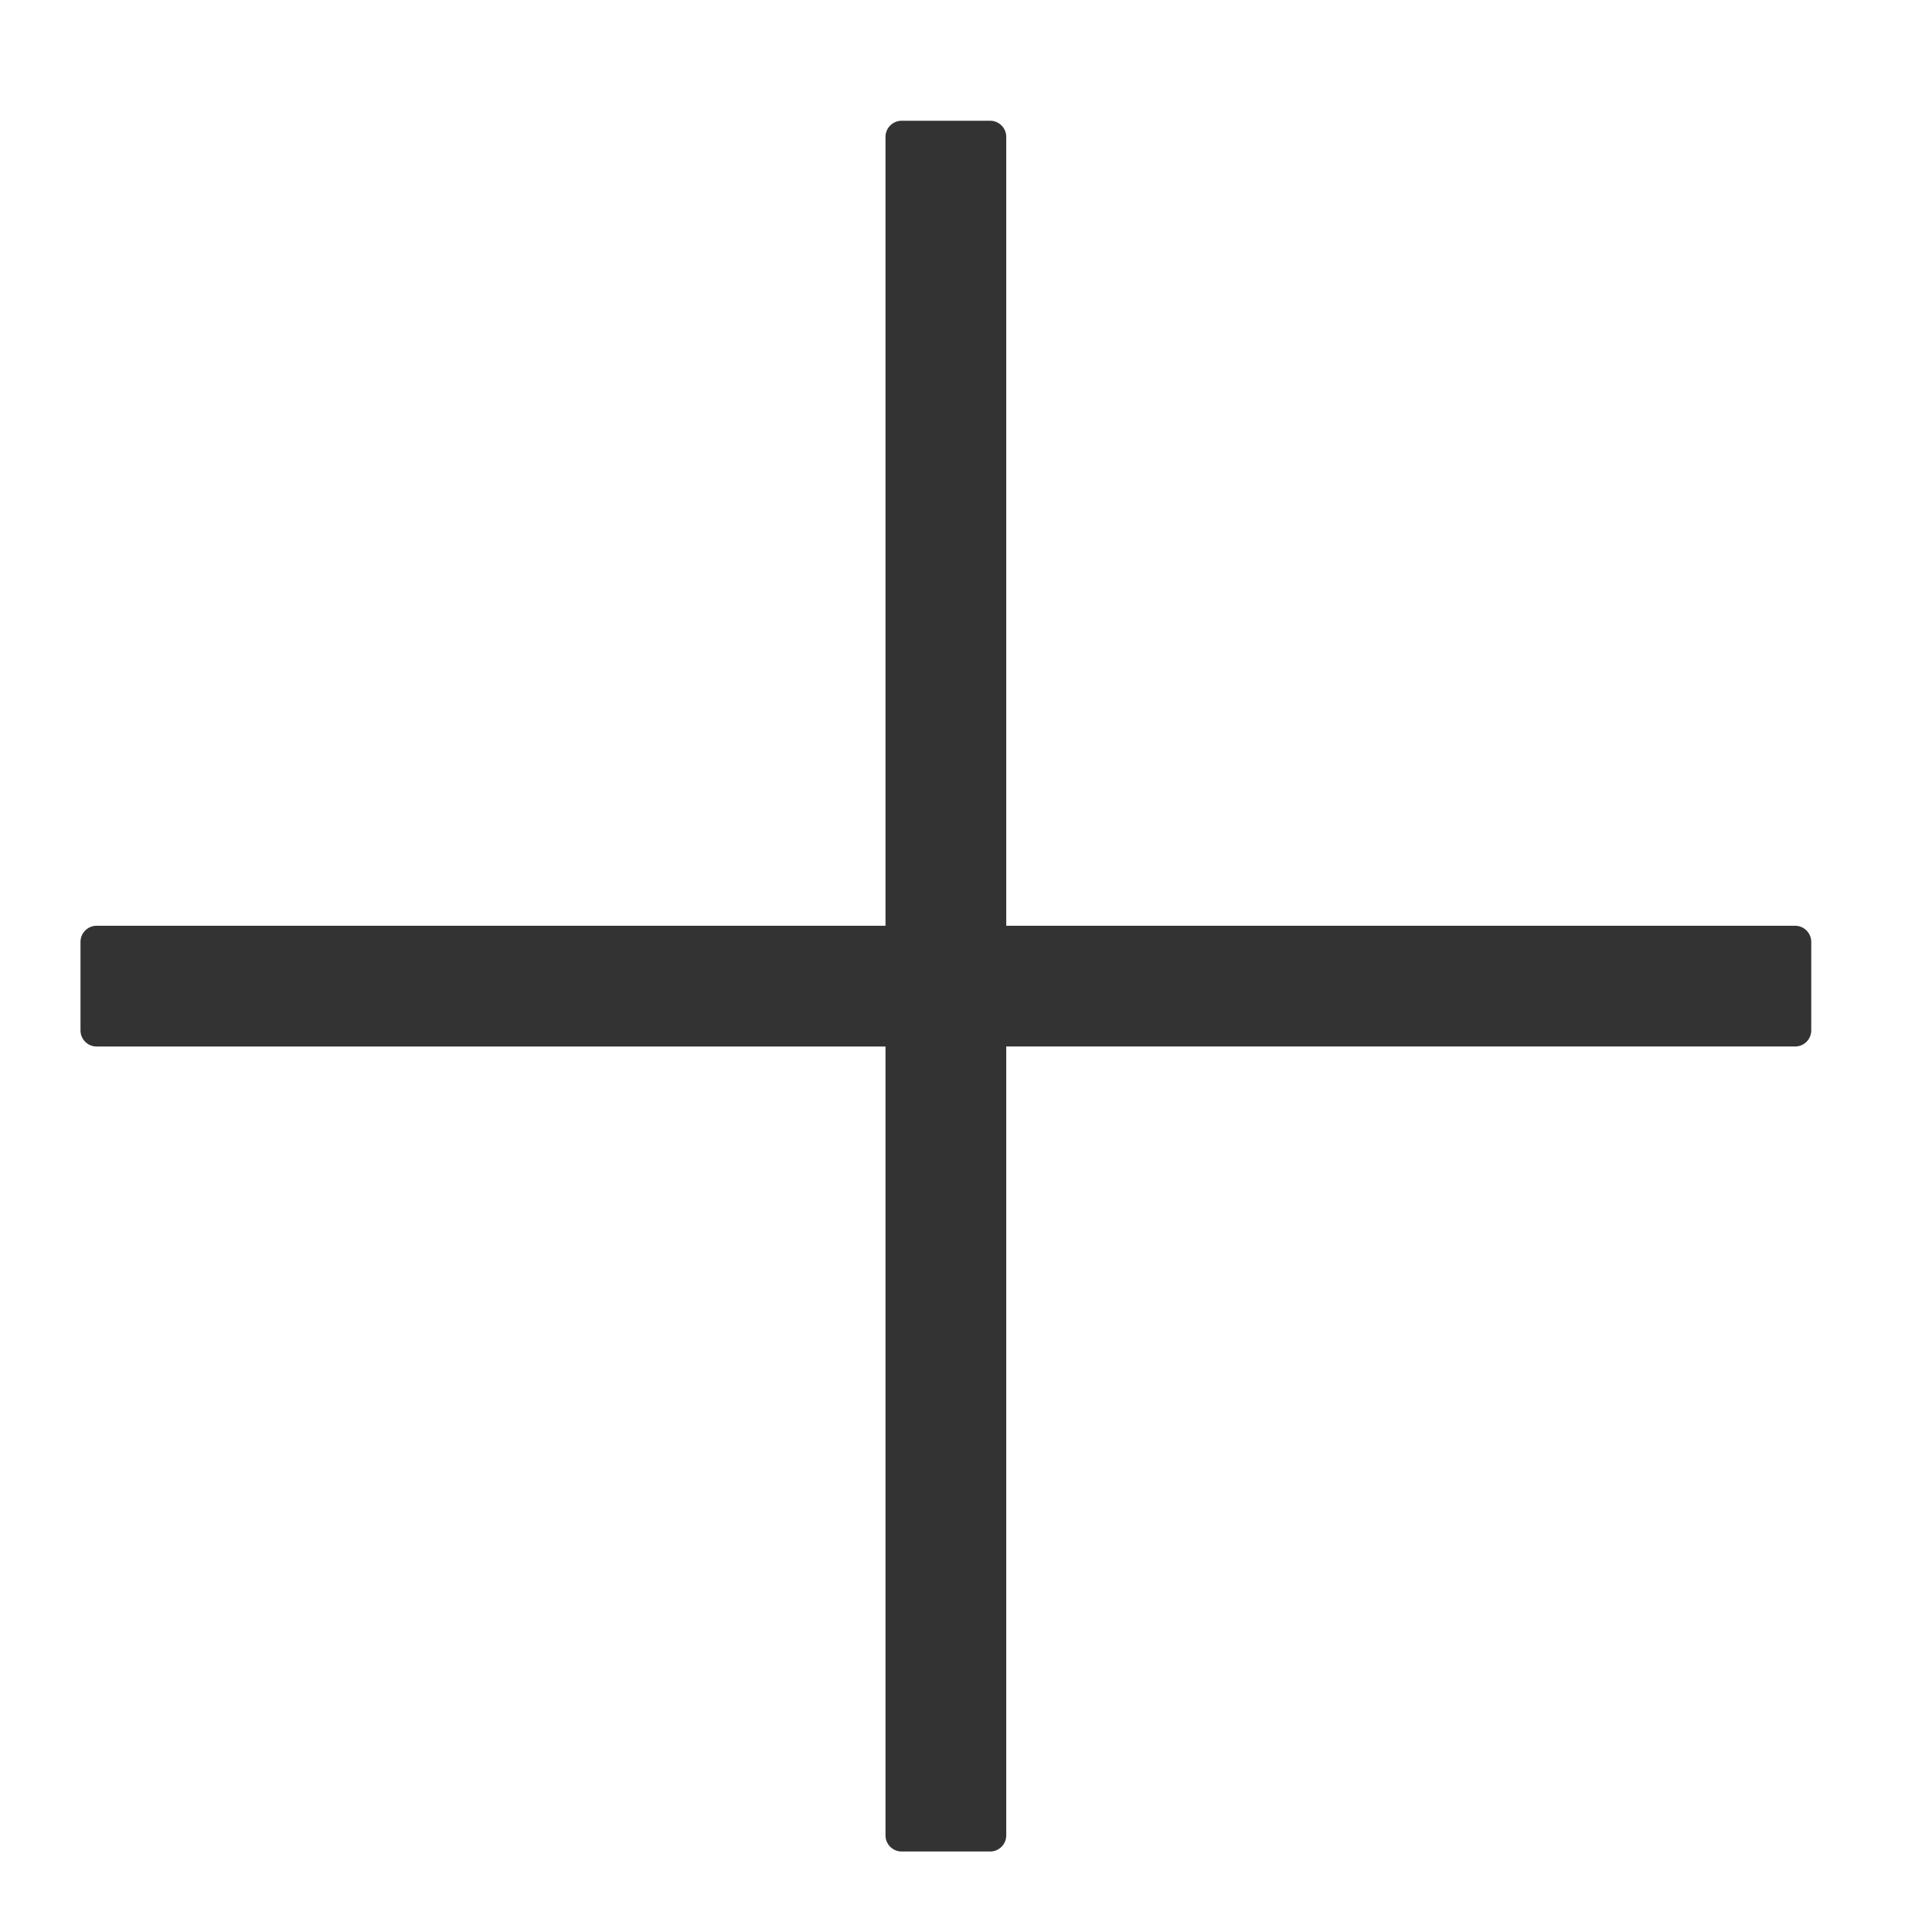
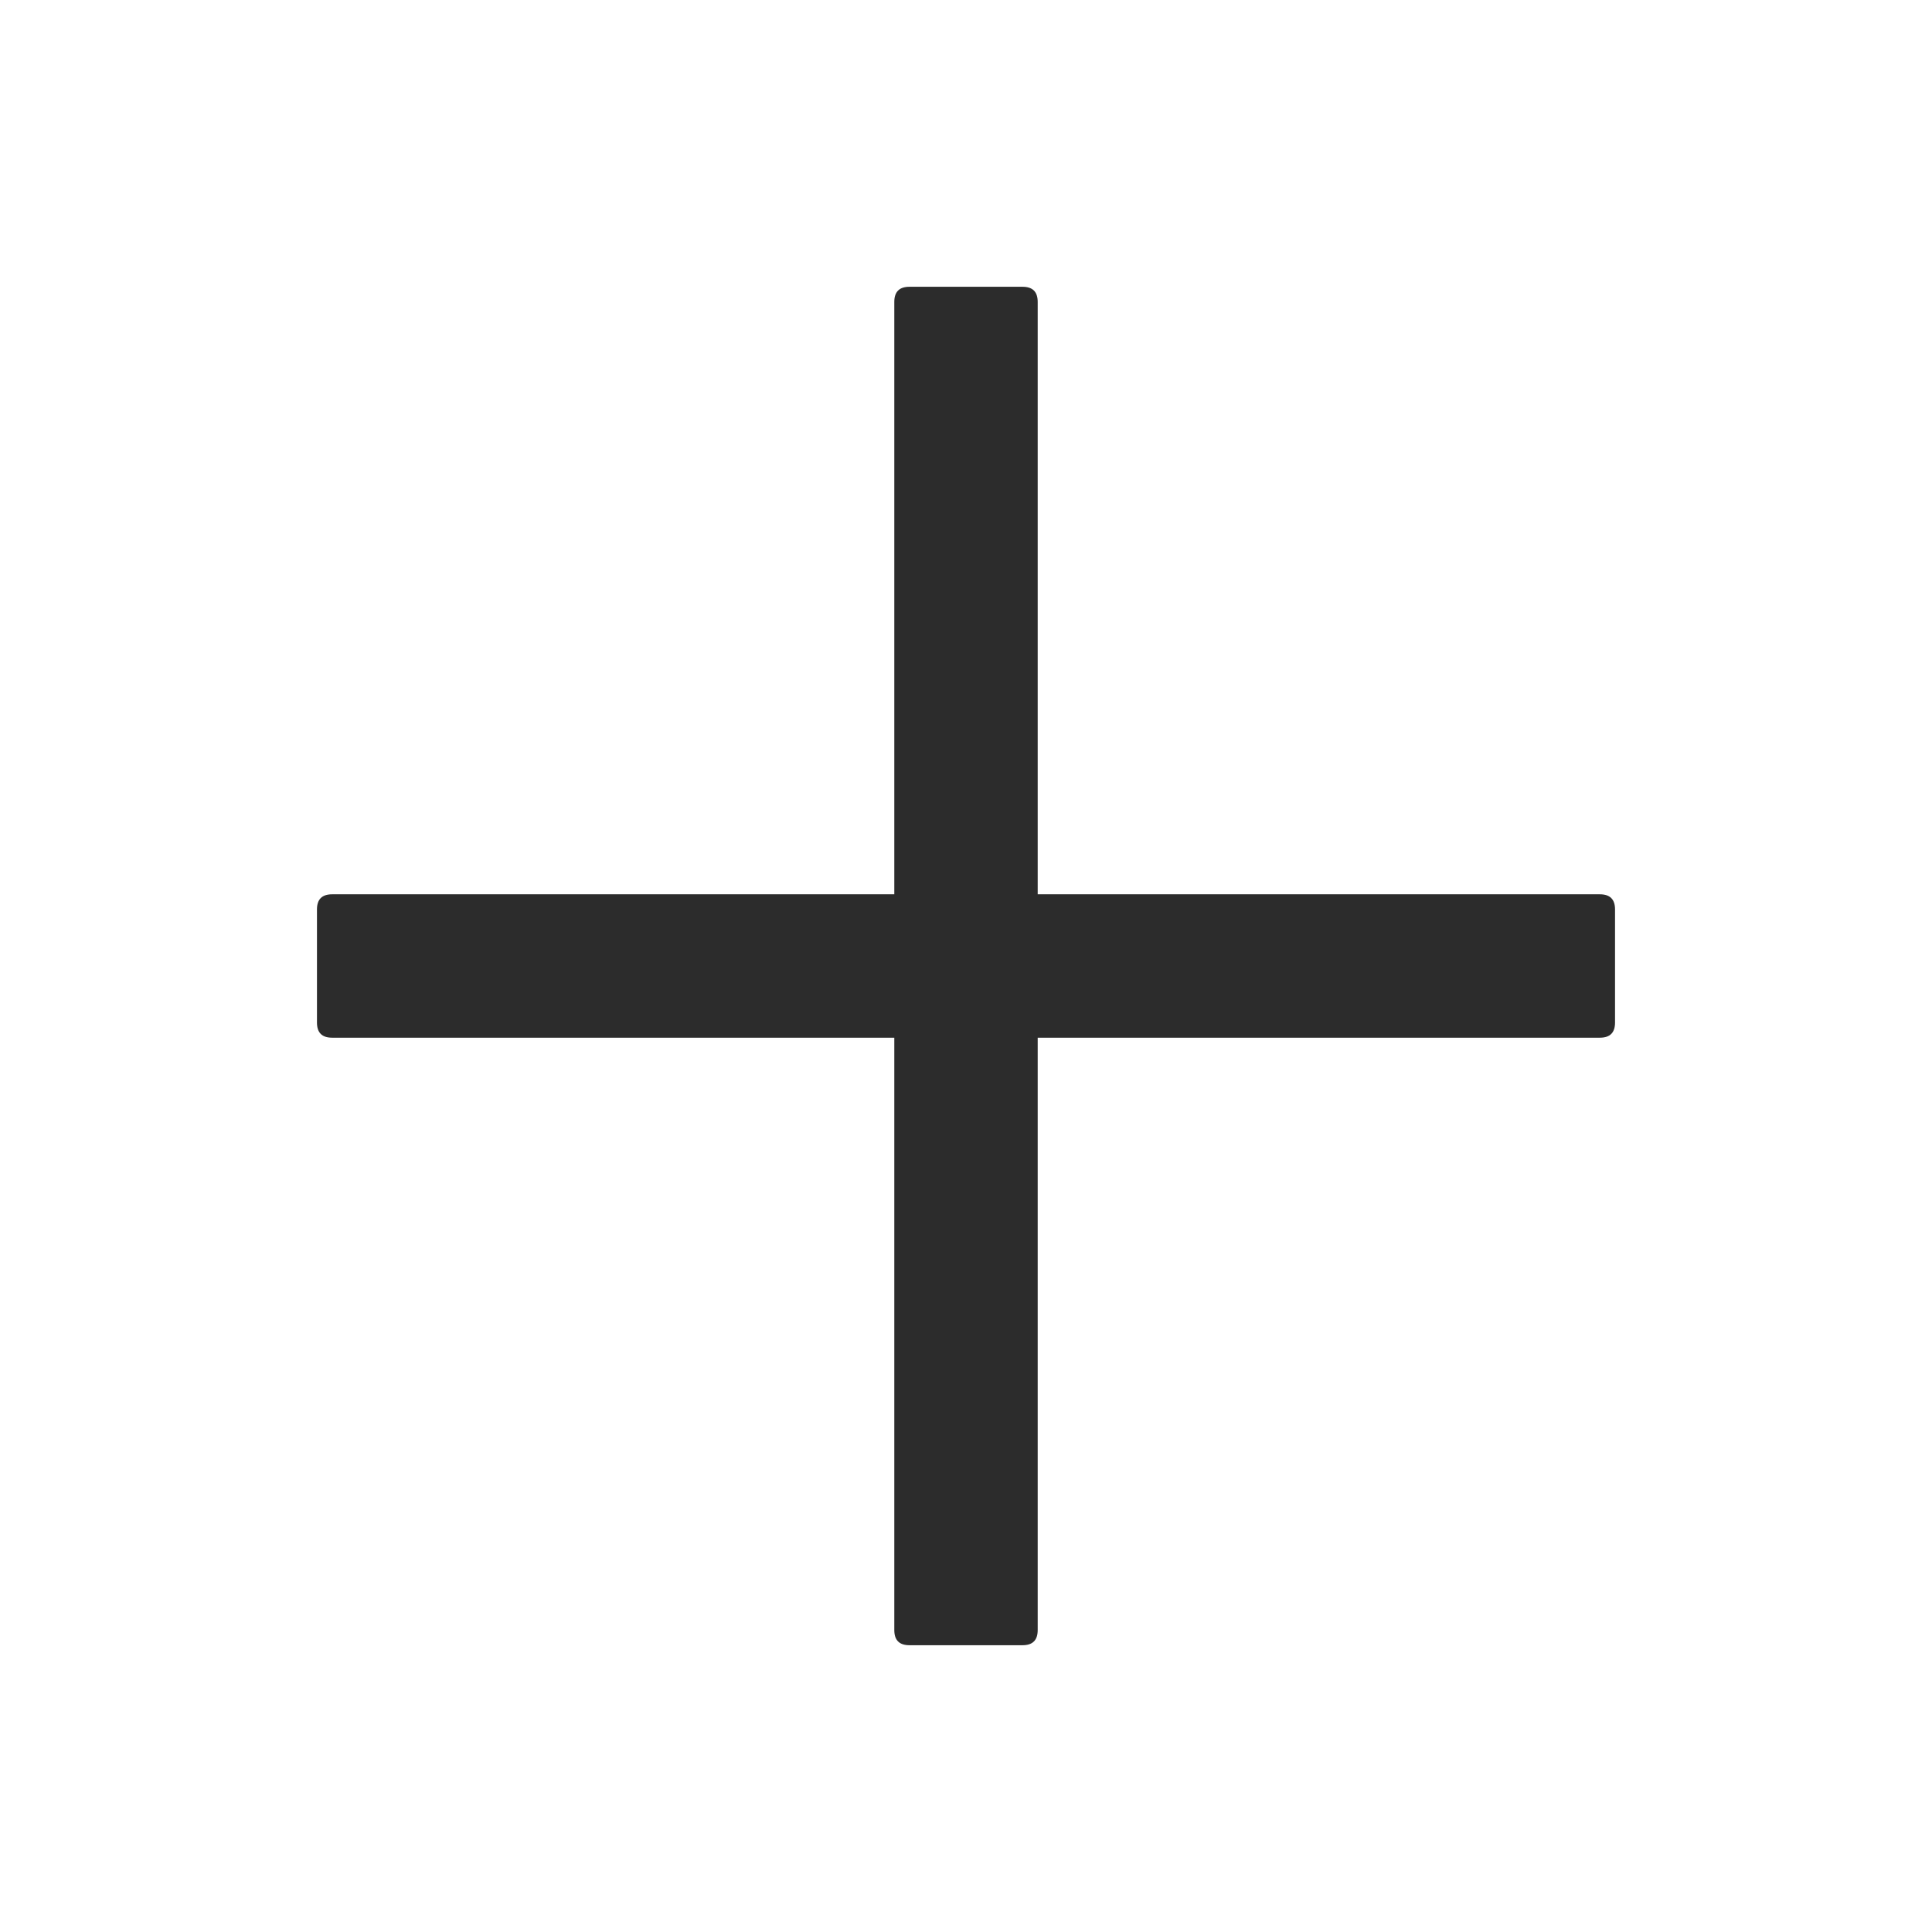
- <svg xmlns="http://www.w3.org/2000/svg" t="1660224714568" class="icon" viewBox="0 0 1024 1024" version="1.1" p-id="2121" width="16" height="16">
+ <svg xmlns="http://www.w3.org/2000/svg" t="1660575443668" class="icon" viewBox="0 0 1024 1024" version="1.1" p-id="14683" width="16" height="16">
  <defs>
    <style type="text/css">@font-face { font-family: feedback-iconfont; src: url("//at.alicdn.com/t/font_1031158_u69w8yhxdu.woff2?t=1630033759944") format("woff2"), url("//at.alicdn.com/t/font_1031158_u69w8yhxdu.woff?t=1630033759944") format("woff"), url("//at.alicdn.com/t/font_1031158_u69w8yhxdu.ttf?t=1630033759944") format("truetype"); }
</style>
  </defs>
-   <path d="M524.8 64c4.693 0 8.533 3.84 8.533 8.533V490.667h418.133c4.693 0 8.533 3.84 8.533 8.533v46.933a8.533 8.533 0 0 1-8.533 8.533H533.333v418.133a8.533 8.533 0 0 1-8.533 8.533h-46.933a8.533 8.533 0 0 1-8.533-8.533V554.667H51.2a8.533 8.533 0 0 1-8.533-8.533v-46.933c0-4.693 3.84-8.533 8.533-8.533H469.333V72.533c0-4.693 3.84-8.533 8.533-8.533h46.933z" fill="#333333" p-id="2122" />
+   <path d="M474 152m8 0l60 0q8 0 8 8l0 704q0 8-8 8l-60 0q-8 0-8-8l0-704q0-8 8-8Z" p-id="14684" fill="#2c2c2c" />
+   <path d="M168 474m8 0l672 0q8 0 8 8l0 60q0 8-8 8l-672 0q-8 0-8-8l0-60q0-8 8-8Z" p-id="14685" fill="#2c2c2c" />
</svg>
